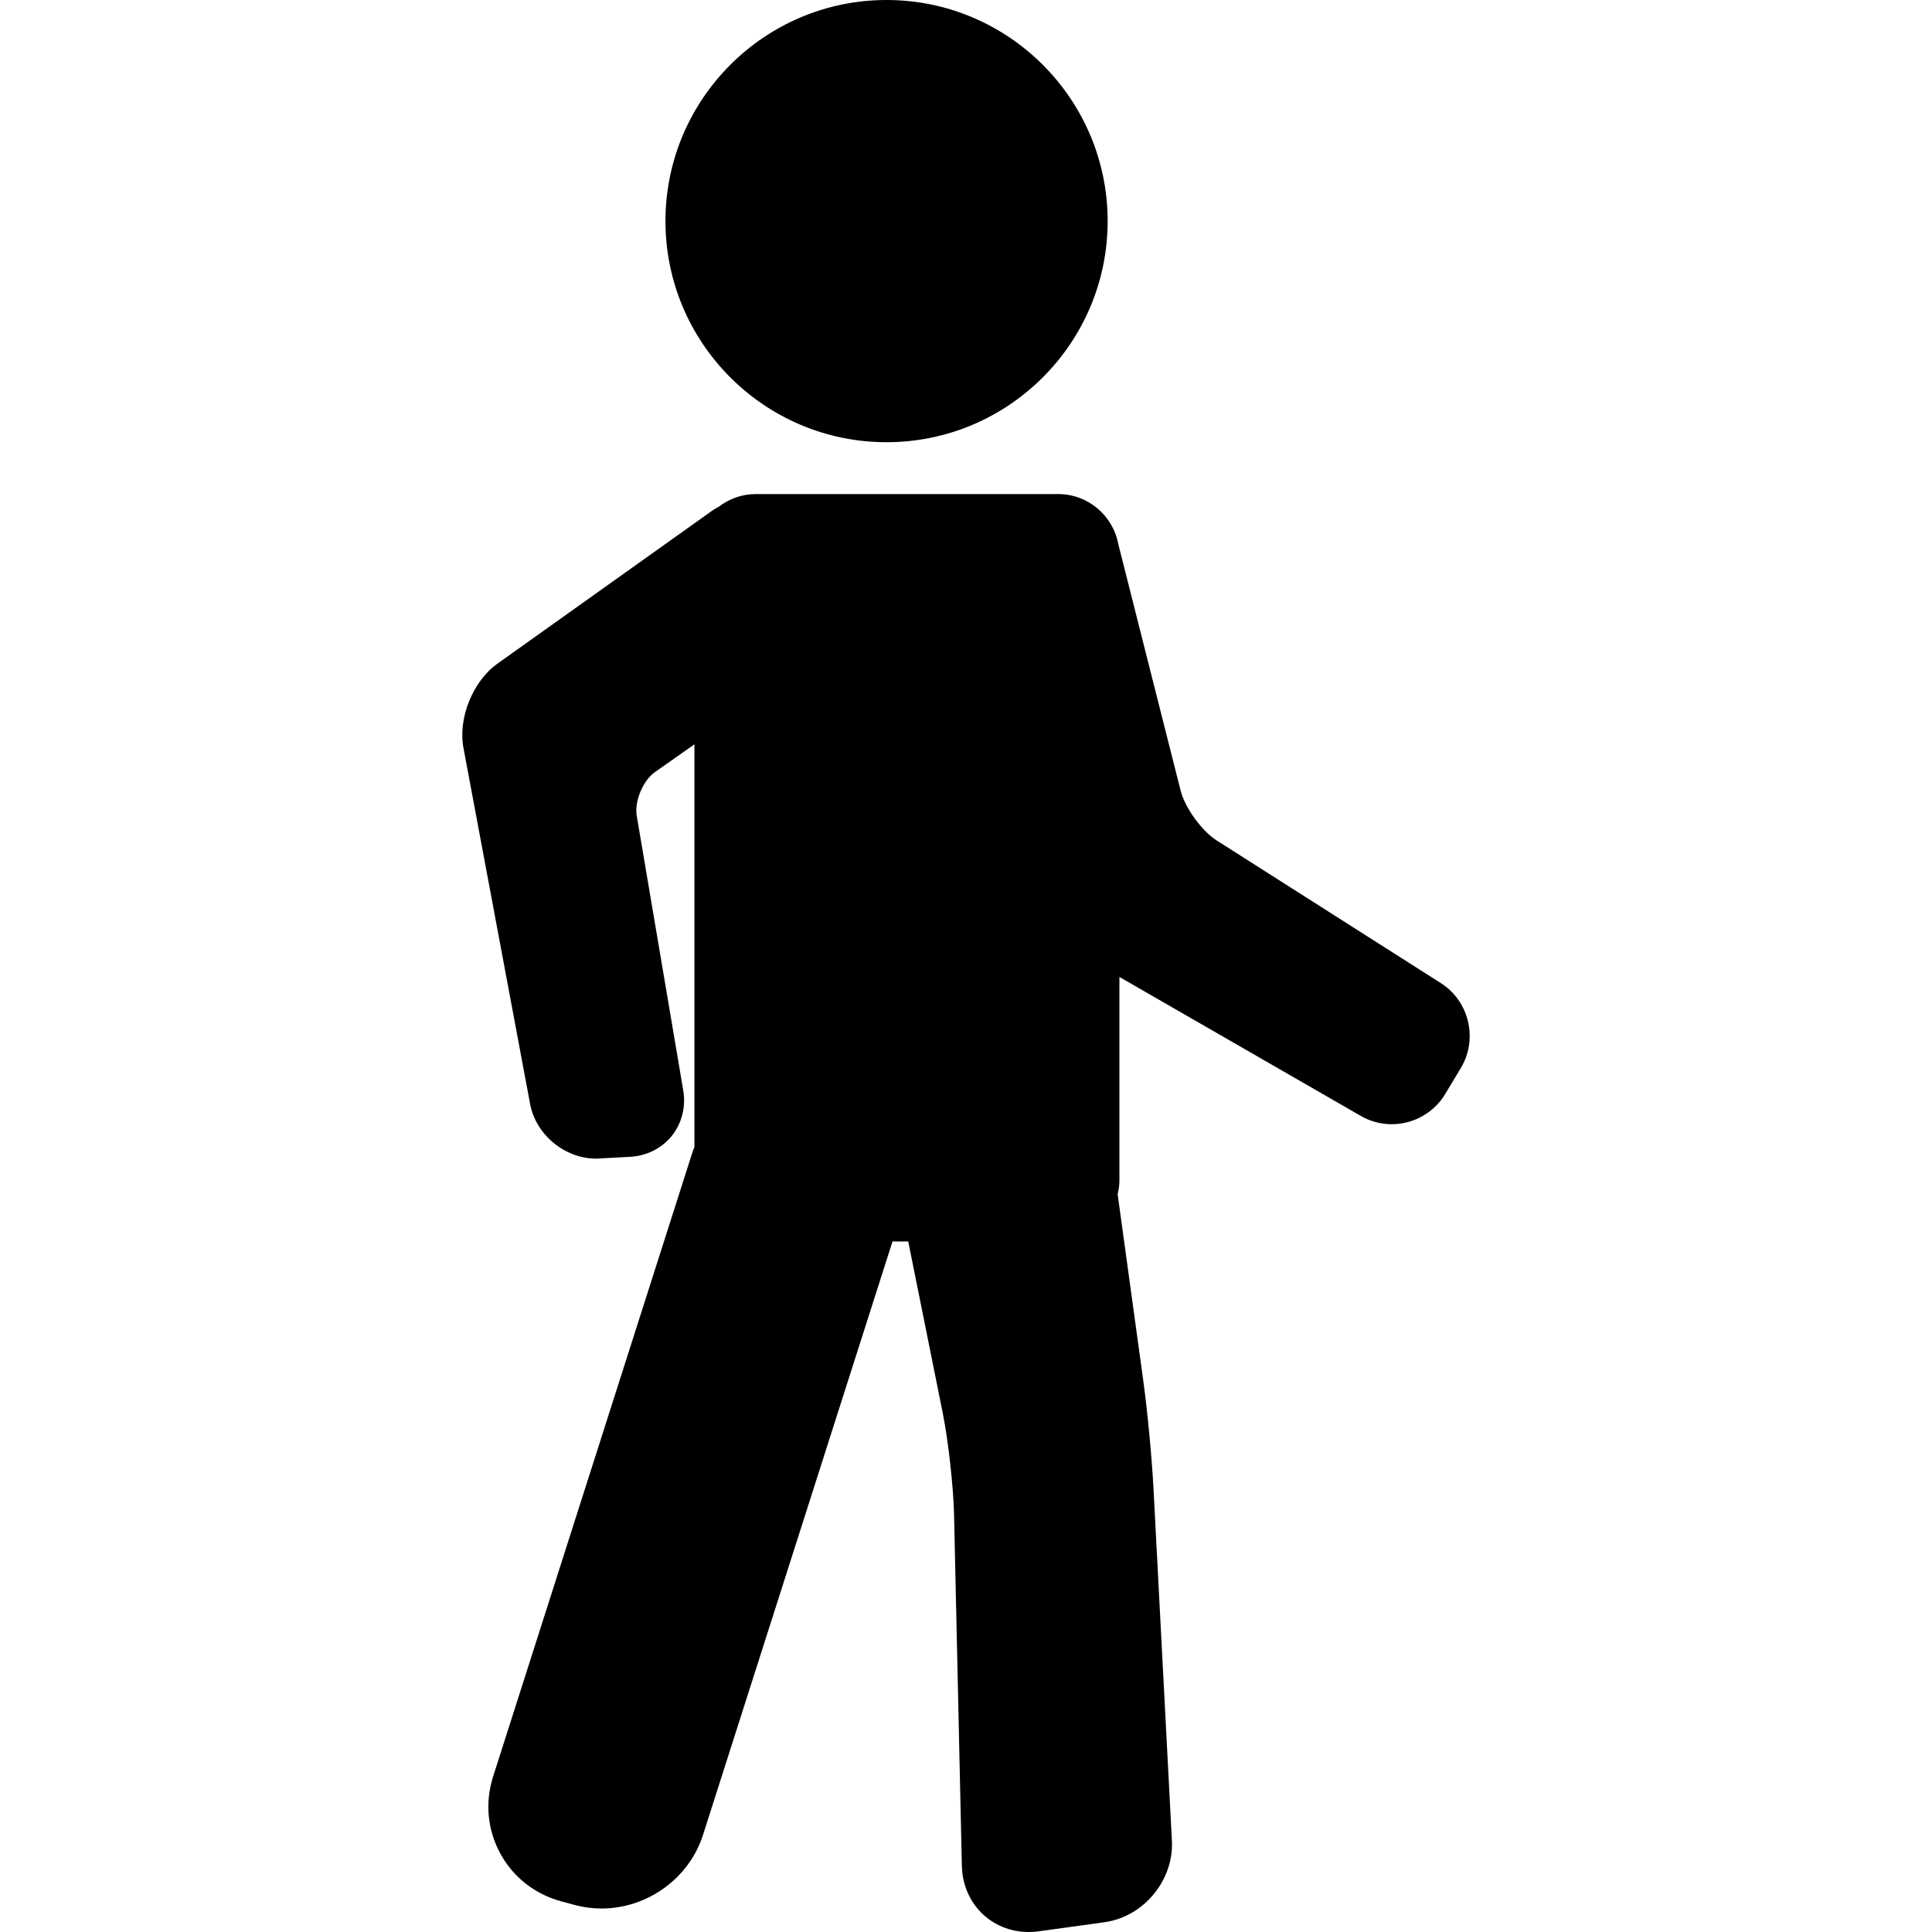
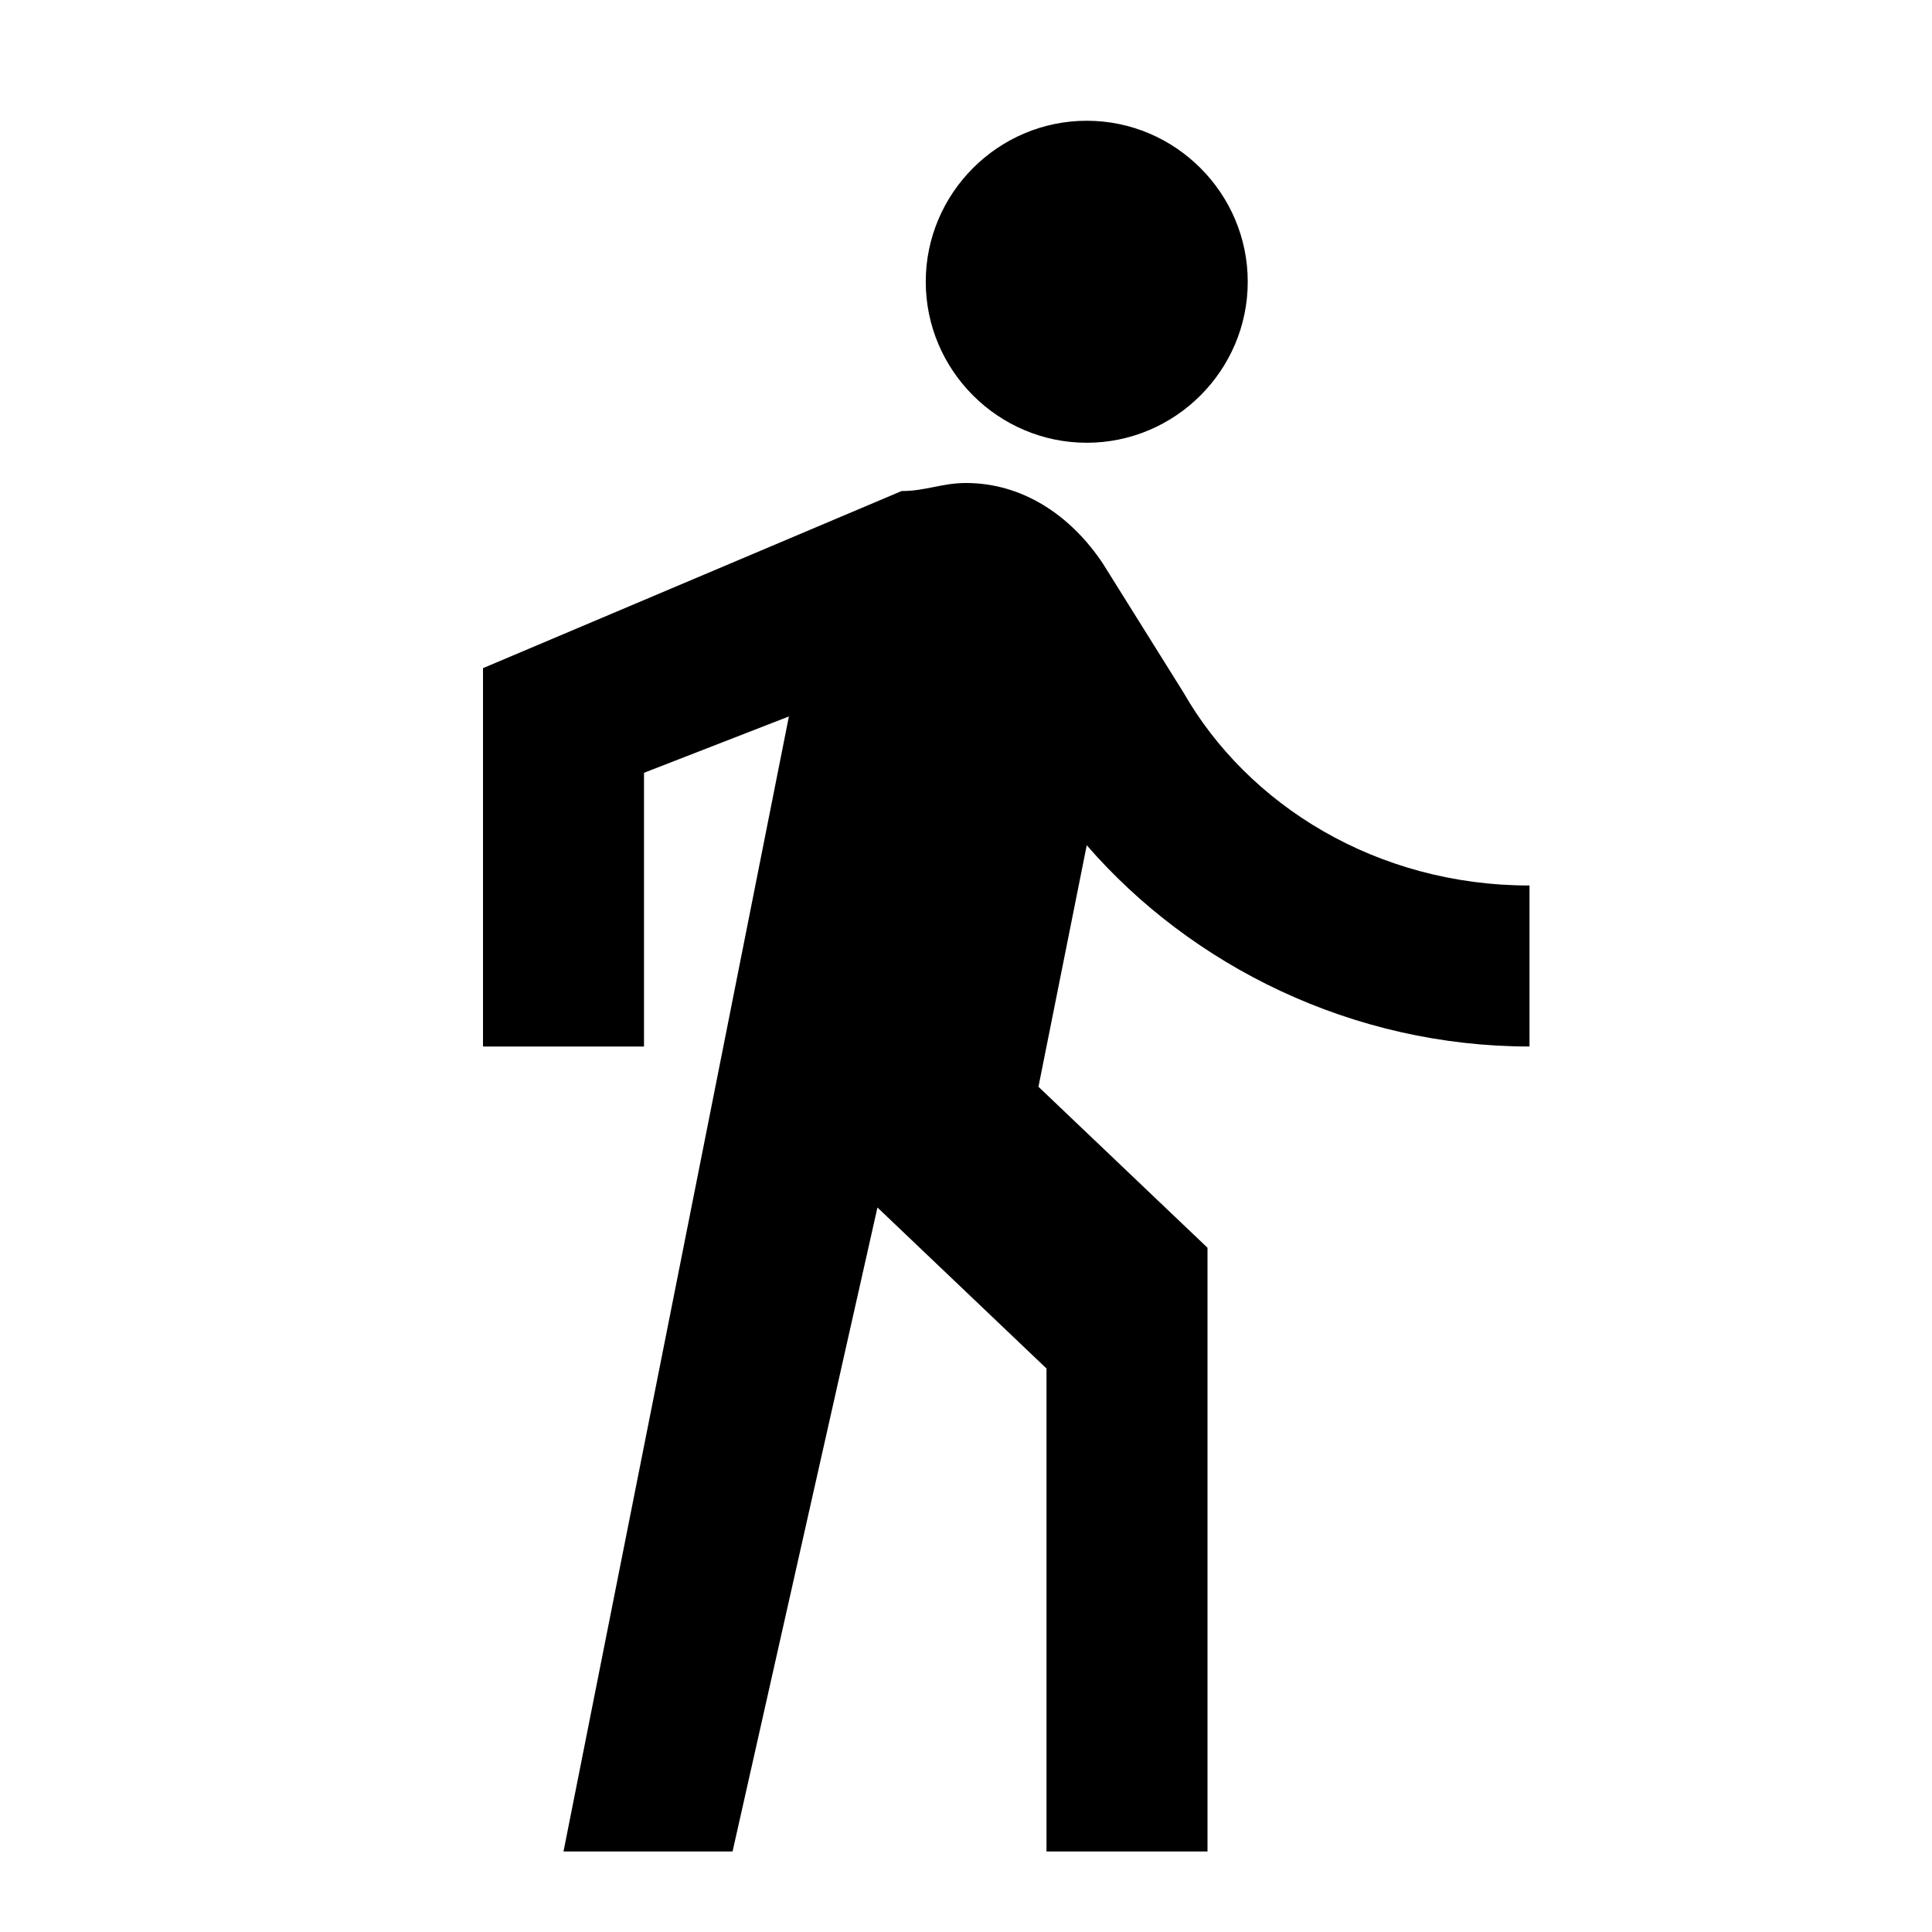
- <svg xmlns="http://www.w3.org/2000/svg" version="1.1" id="Capa_1" x="0px" y="0px" viewBox="0 0 94.684 94.684" style="enable-background:new 0 0 94.684 94.684;" xml:space="preserve">
-   <g>
-     <path d="M70.62,48.185l-11.01-7.007c-0.707-0.45-1.539-1.601-1.745-2.414l-3.049-12.058c-0.002-0.007-0.005-0.014-0.007-0.021   c-0.251-1.402-1.473-2.471-2.947-2.471h-14.83c-0.678,0-1.297,0.234-1.799,0.615c-0.104,0.058-0.211,0.114-0.305,0.18   l-10.552,7.518c-1.205,0.858-1.935,2.67-1.663,4.125l3.268,17.458c0.28,1.499,1.7,2.673,3.233,2.673l1.678-0.09   c0.808-0.046,1.55-0.422,2.038-1.034c0.487-0.611,0.69-1.419,0.555-2.216l-2.28-13.465c-0.12-0.707,0.306-1.726,0.892-2.138   l1.936-1.362v19.745c-0.024,0.067-0.059,0.128-0.081,0.196l-9.783,30.638c-0.407,1.276-0.283,2.619,0.35,3.781   s1.694,1.994,2.987,2.343l0.654,0.177c0.428,0.116,0.872,0.175,1.318,0.175c2.251,0,4.296-1.481,4.974-3.603l9.288-29.087h0.771   l1.694,8.421c0.269,1.334,0.521,3.612,0.552,4.973l0.382,17.203c0.041,1.85,1.452,3.245,3.282,3.245   c0.16,0,0.323-0.011,0.488-0.034l3.223-0.447c1.921-0.267,3.402-2.06,3.301-3.997L56.53,72.935   c-0.075-1.452-0.299-3.81-0.498-5.257l-1.258-9.147c0.053-0.222,0.087-0.451,0.087-0.689v-9.963L66.7,54.695   c0.456,0.262,0.976,0.401,1.505,0.401c1.068,0,2.07-0.563,2.615-1.469l0.778-1.295C72.442,50.925,72.003,49.065,70.62,48.185z" />
-     <path d="M43.448,21.672c5.975,0,10.836-4.861,10.836-10.836S49.423,0,43.448,0c-5.975,0-10.835,4.861-10.835,10.836   S37.473,21.672,43.448,21.672z" />
-   </g>
-   <g>
- </g>
-   <g>
- </g>
-   <g>
- </g>
-   <g>
- </g>
-   <g>
- </g>
-   <g>
- </g>
-   <g>
- </g>
-   <g>
- </g>
-   <g>
- </g>
-   <g>
- </g>
-   <g>
- </g>
-   <g>
- </g>
-   <g>
- </g>
-   <g>
- </g>
-   <g>
- </g>
+ <svg xmlns="http://www.w3.org/2000/svg" height="24px" viewBox="0 0 24 24" width="24px">
+   <path d="M0 0h24v24H0z" fill="none" />
+   <path d="M13.5 5.5c1.1 0 2-.9 2-2s-.9-2-2-2-2 .9-2 2 .9 2 2 2zM9.8 8.9L7 23h2.1l1.8-8 2.1 2v6h2v-7.5l-2.1-2 .6-3C14.8 12 16.8 13 19 13v-2c-1.9 0-3.5-1-4.3-2.4l-1-1.6c-.4-.6-1-1-1.7-1-.3 0-.5.1-.8.1L6 8.3V13h2V9.6l1.8-.7" />
</svg>
